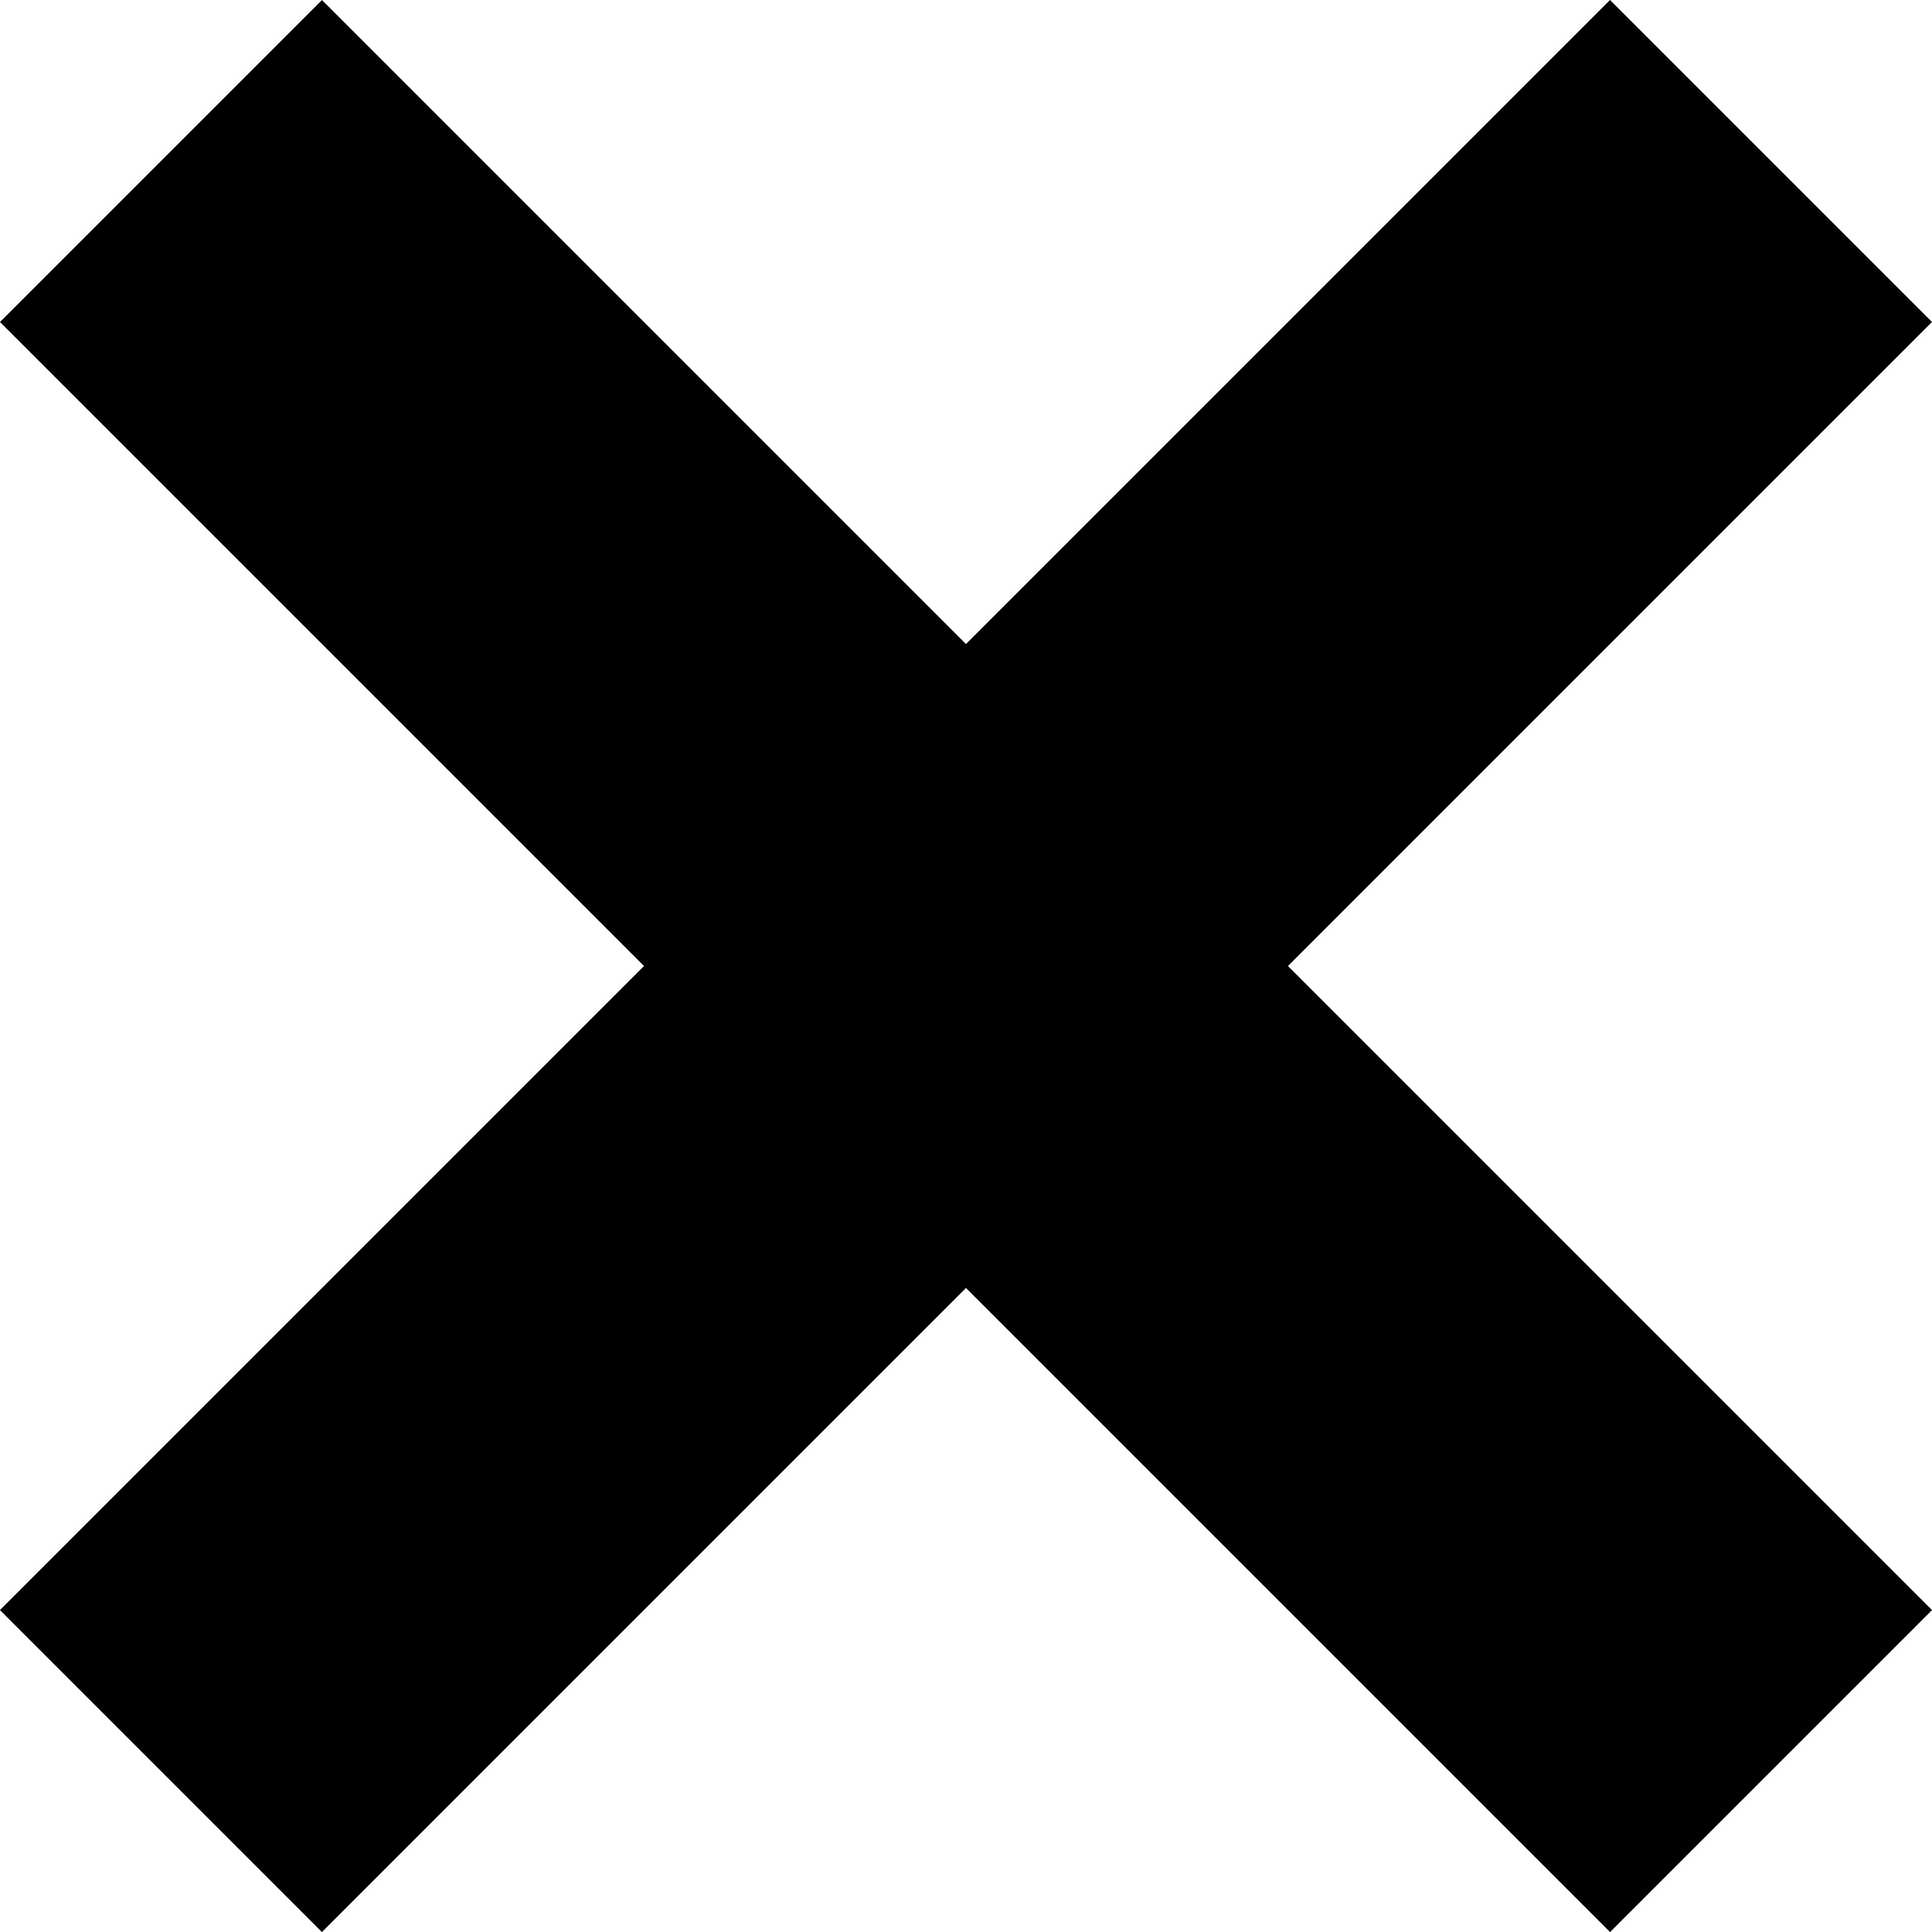
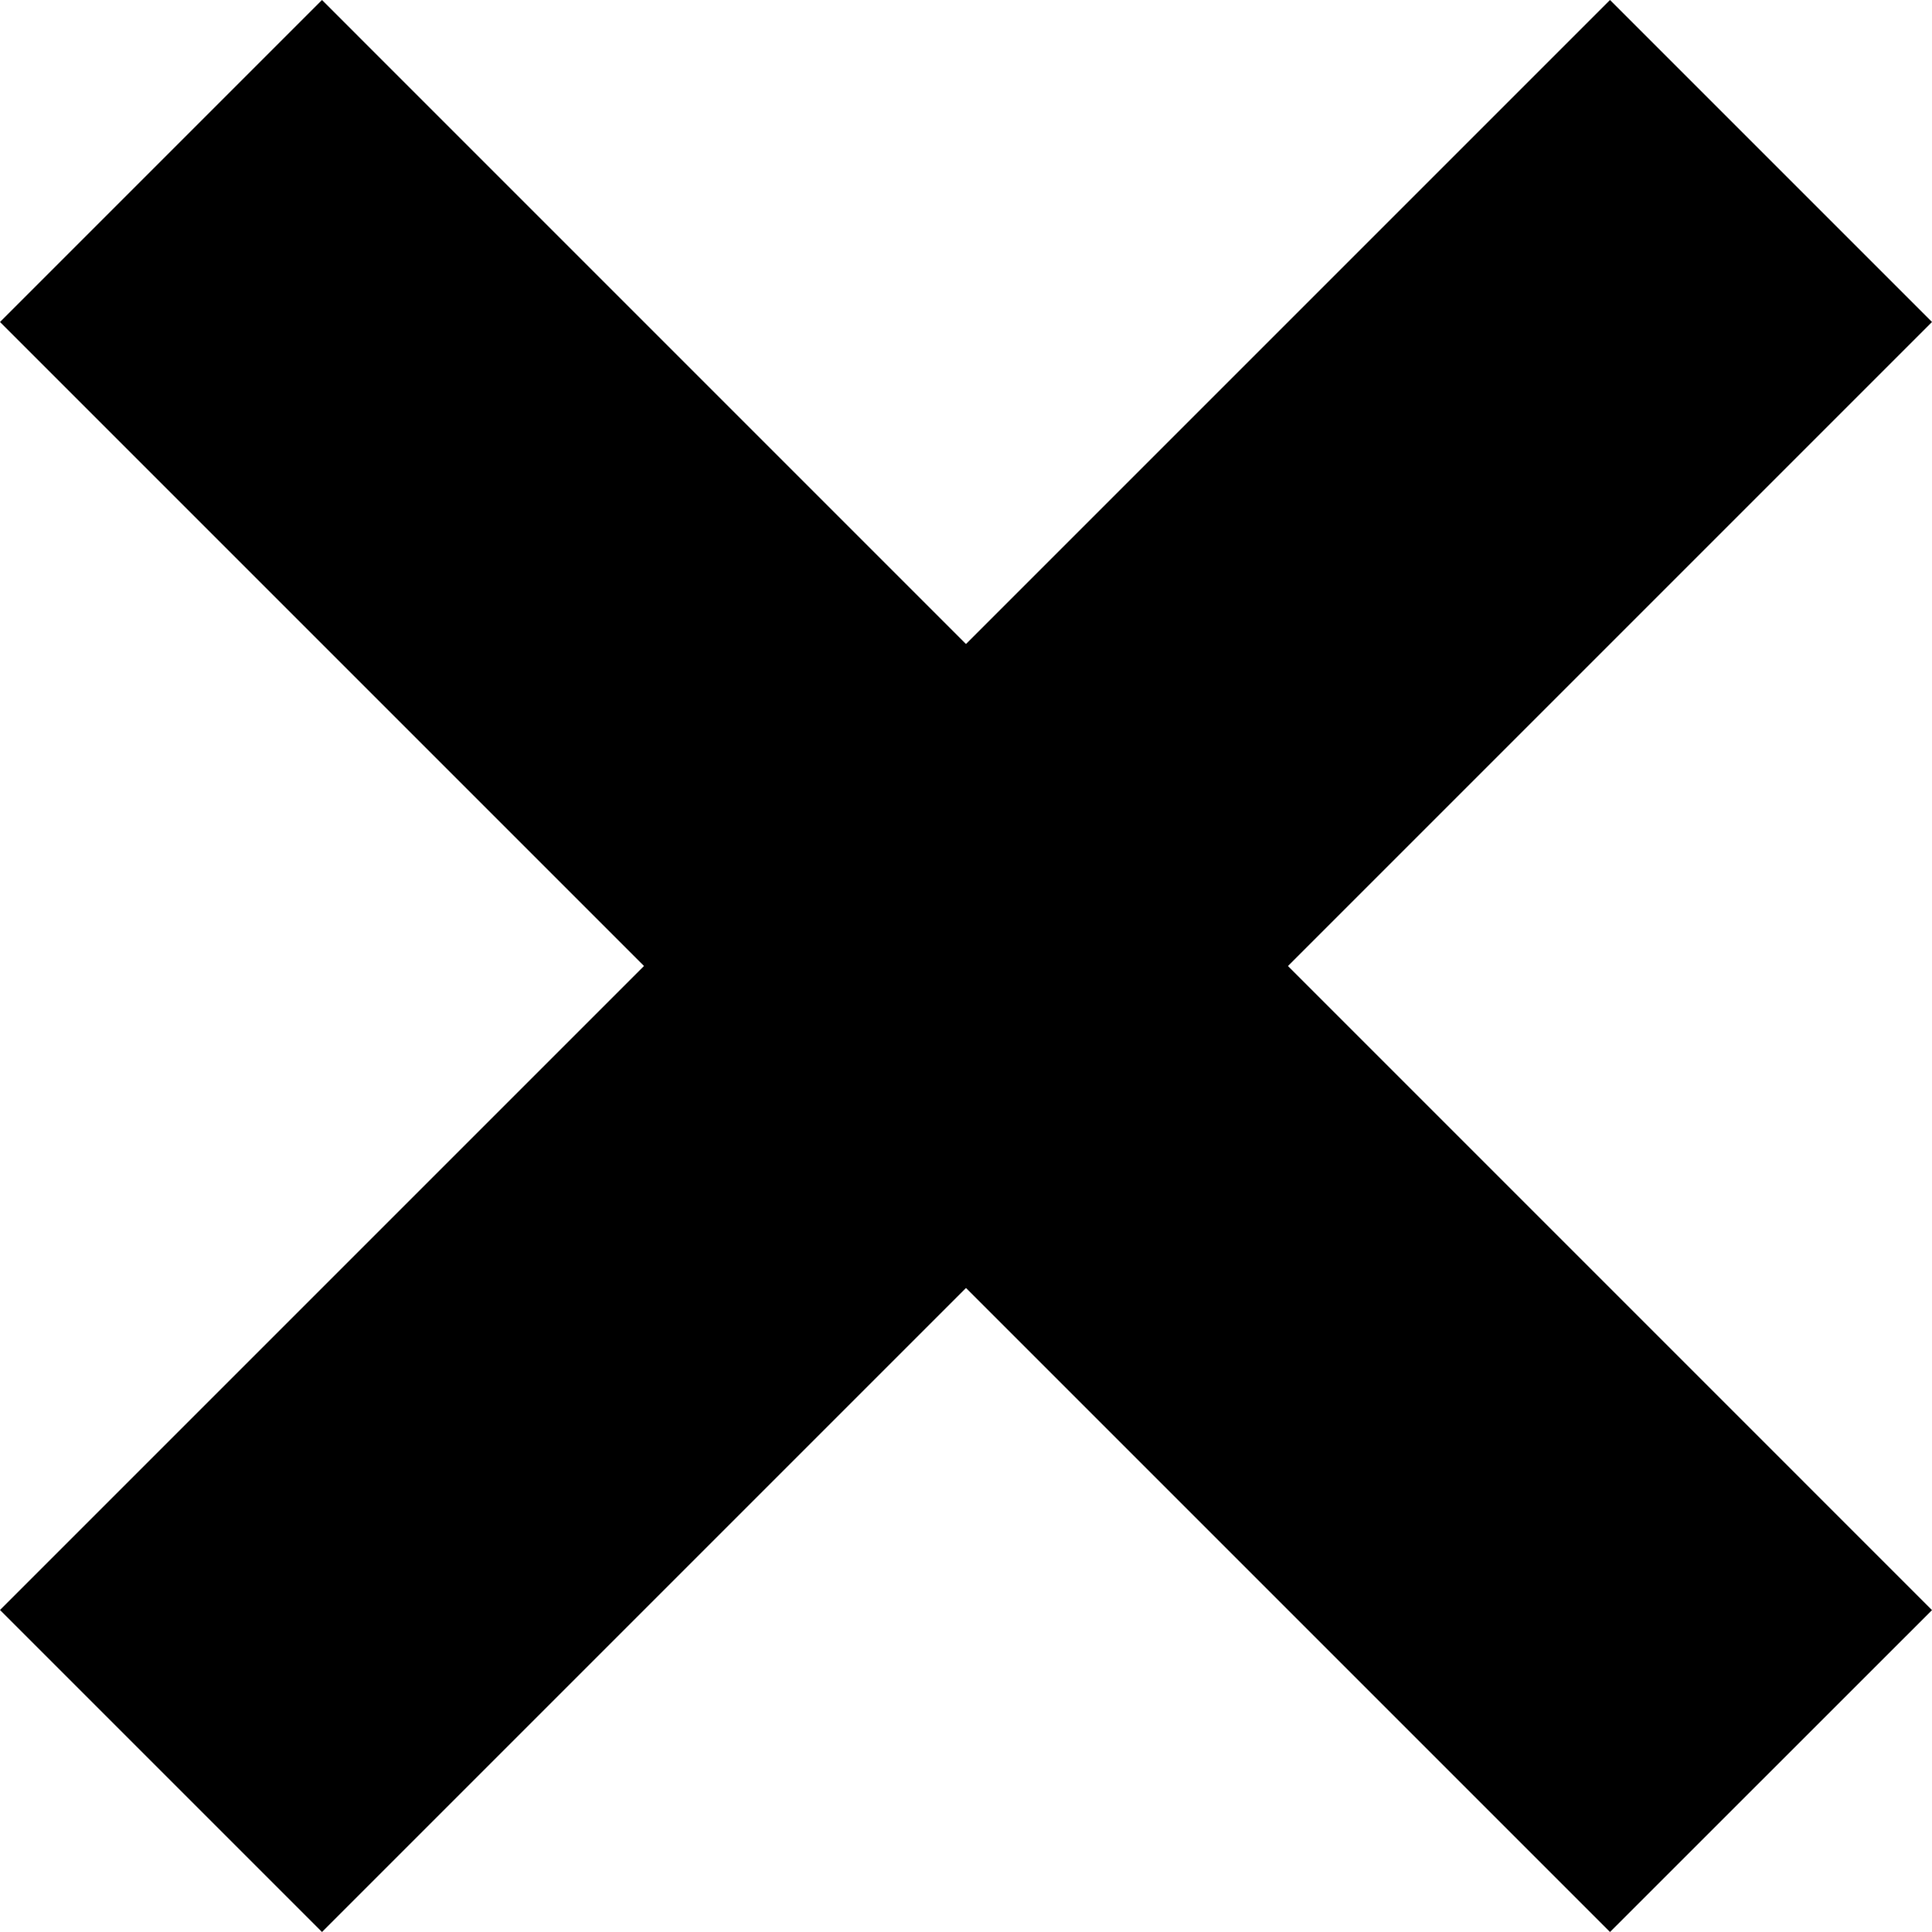
- <svg xmlns="http://www.w3.org/2000/svg" version="1.1" id="Layer_1" x="0px" y="0px" width="16.98px" height="16.98px" viewBox="0 0 16.98 16.98" enable-background="new 0 0 16.98 16.98" xml:space="preserve">
-   <g>
-     <rect x="-1.516" y="6.489" transform="matrix(-0.7071 -0.7071 0.7071 -0.7071 8.4902 20.4972)" fill-rule="evenodd" clip-rule="evenodd" width="20.012" height="4.002" />
-     <rect x="-1.516" y="6.489" transform="matrix(0.7071 -0.7071 0.7071 0.7071 -3.5168 8.4902)" fill-rule="evenodd" clip-rule="evenodd" width="20.012" height="4.002" />
+ <svg xmlns="http://www.w3.org/2000/svg" xml:space="preserve" width="16.98" height="16.98" aria-hidden="true">
+   <g fill-rule="evenodd" clip-rule="evenodd">
+     <path d="M14.15 16.98 0 2.83 2.83 0l14.15 14.151z" />
+     <path d="M0 14.15 14.15 0l2.83 2.83L2.83 16.98z" />
  </g>
</svg>
